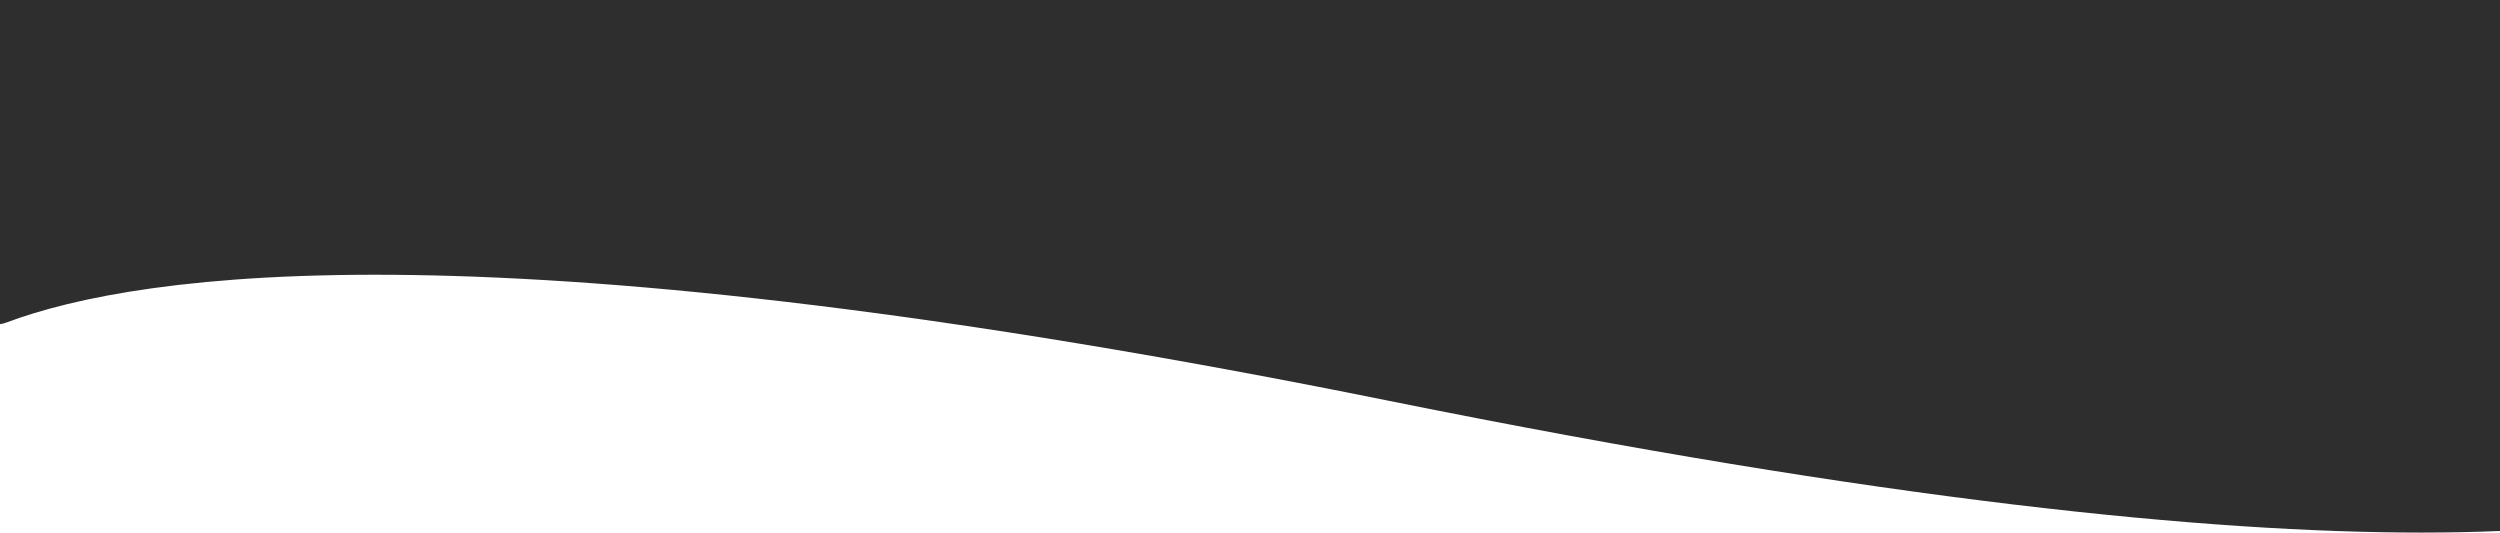
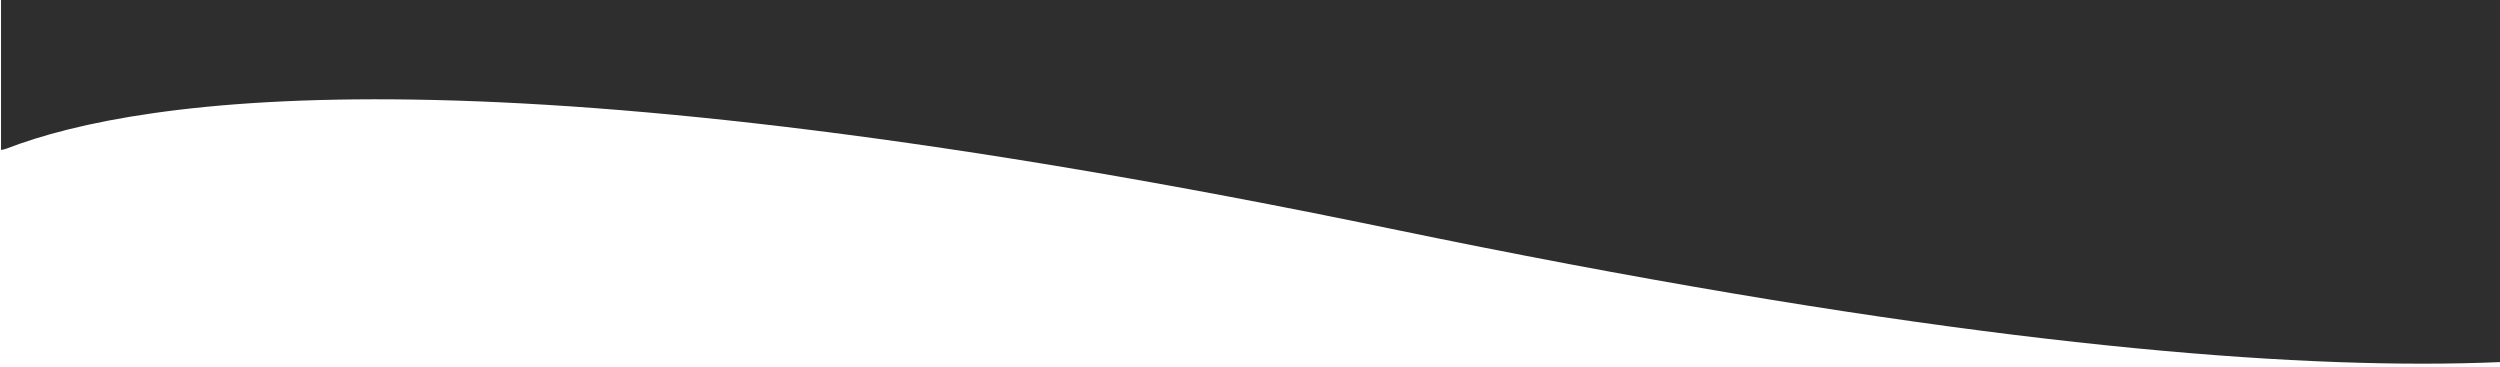
- <svg xmlns="http://www.w3.org/2000/svg" width="1366" height="291" viewBox="0 0 1366 291" fill="none">
-   <path fill-rule="evenodd" clip-rule="evenodd" d="M1322.8 291C1207.8 290.978 1030.84 273.965 759.243 219.063C270.495 120.266 76.73 148.679 3.185 176.335C2.197 176.707 1.129 176.966 0 177.12V0H1366V290.134C1352.8 290.692 1338.57 290.997 1323.24 291C1323.1 291 1322.95 291 1322.8 291Z" fill="#2E2E2E" />
+ <svg xmlns="http://www.w3.org/2000/svg" width="1366" height="200" viewBox="0 0 1366 200" fill="none" version="1.1" id="svg1">
+   <defs id="defs1" />
+   <path fill-rule="evenodd" clip-rule="evenodd" d="m 1323.357,198.714 c -115,-0.022 -291.96,-17.468 -563.557,-73.766 C 271.052,23.638 77.287,52.774 3.742,81.133 c -0.988,0.381 -2.056,0.647 -3.185,0.805 l 1e-7,-88.313 L 1366.782,-6.452 1366.557,197.826 c -13.2,0.572 -27.43,0.885 -42.76,0.888 z" fill="#2e2e2e" id="path1" style="stroke-width:1.013" />
</svg>
